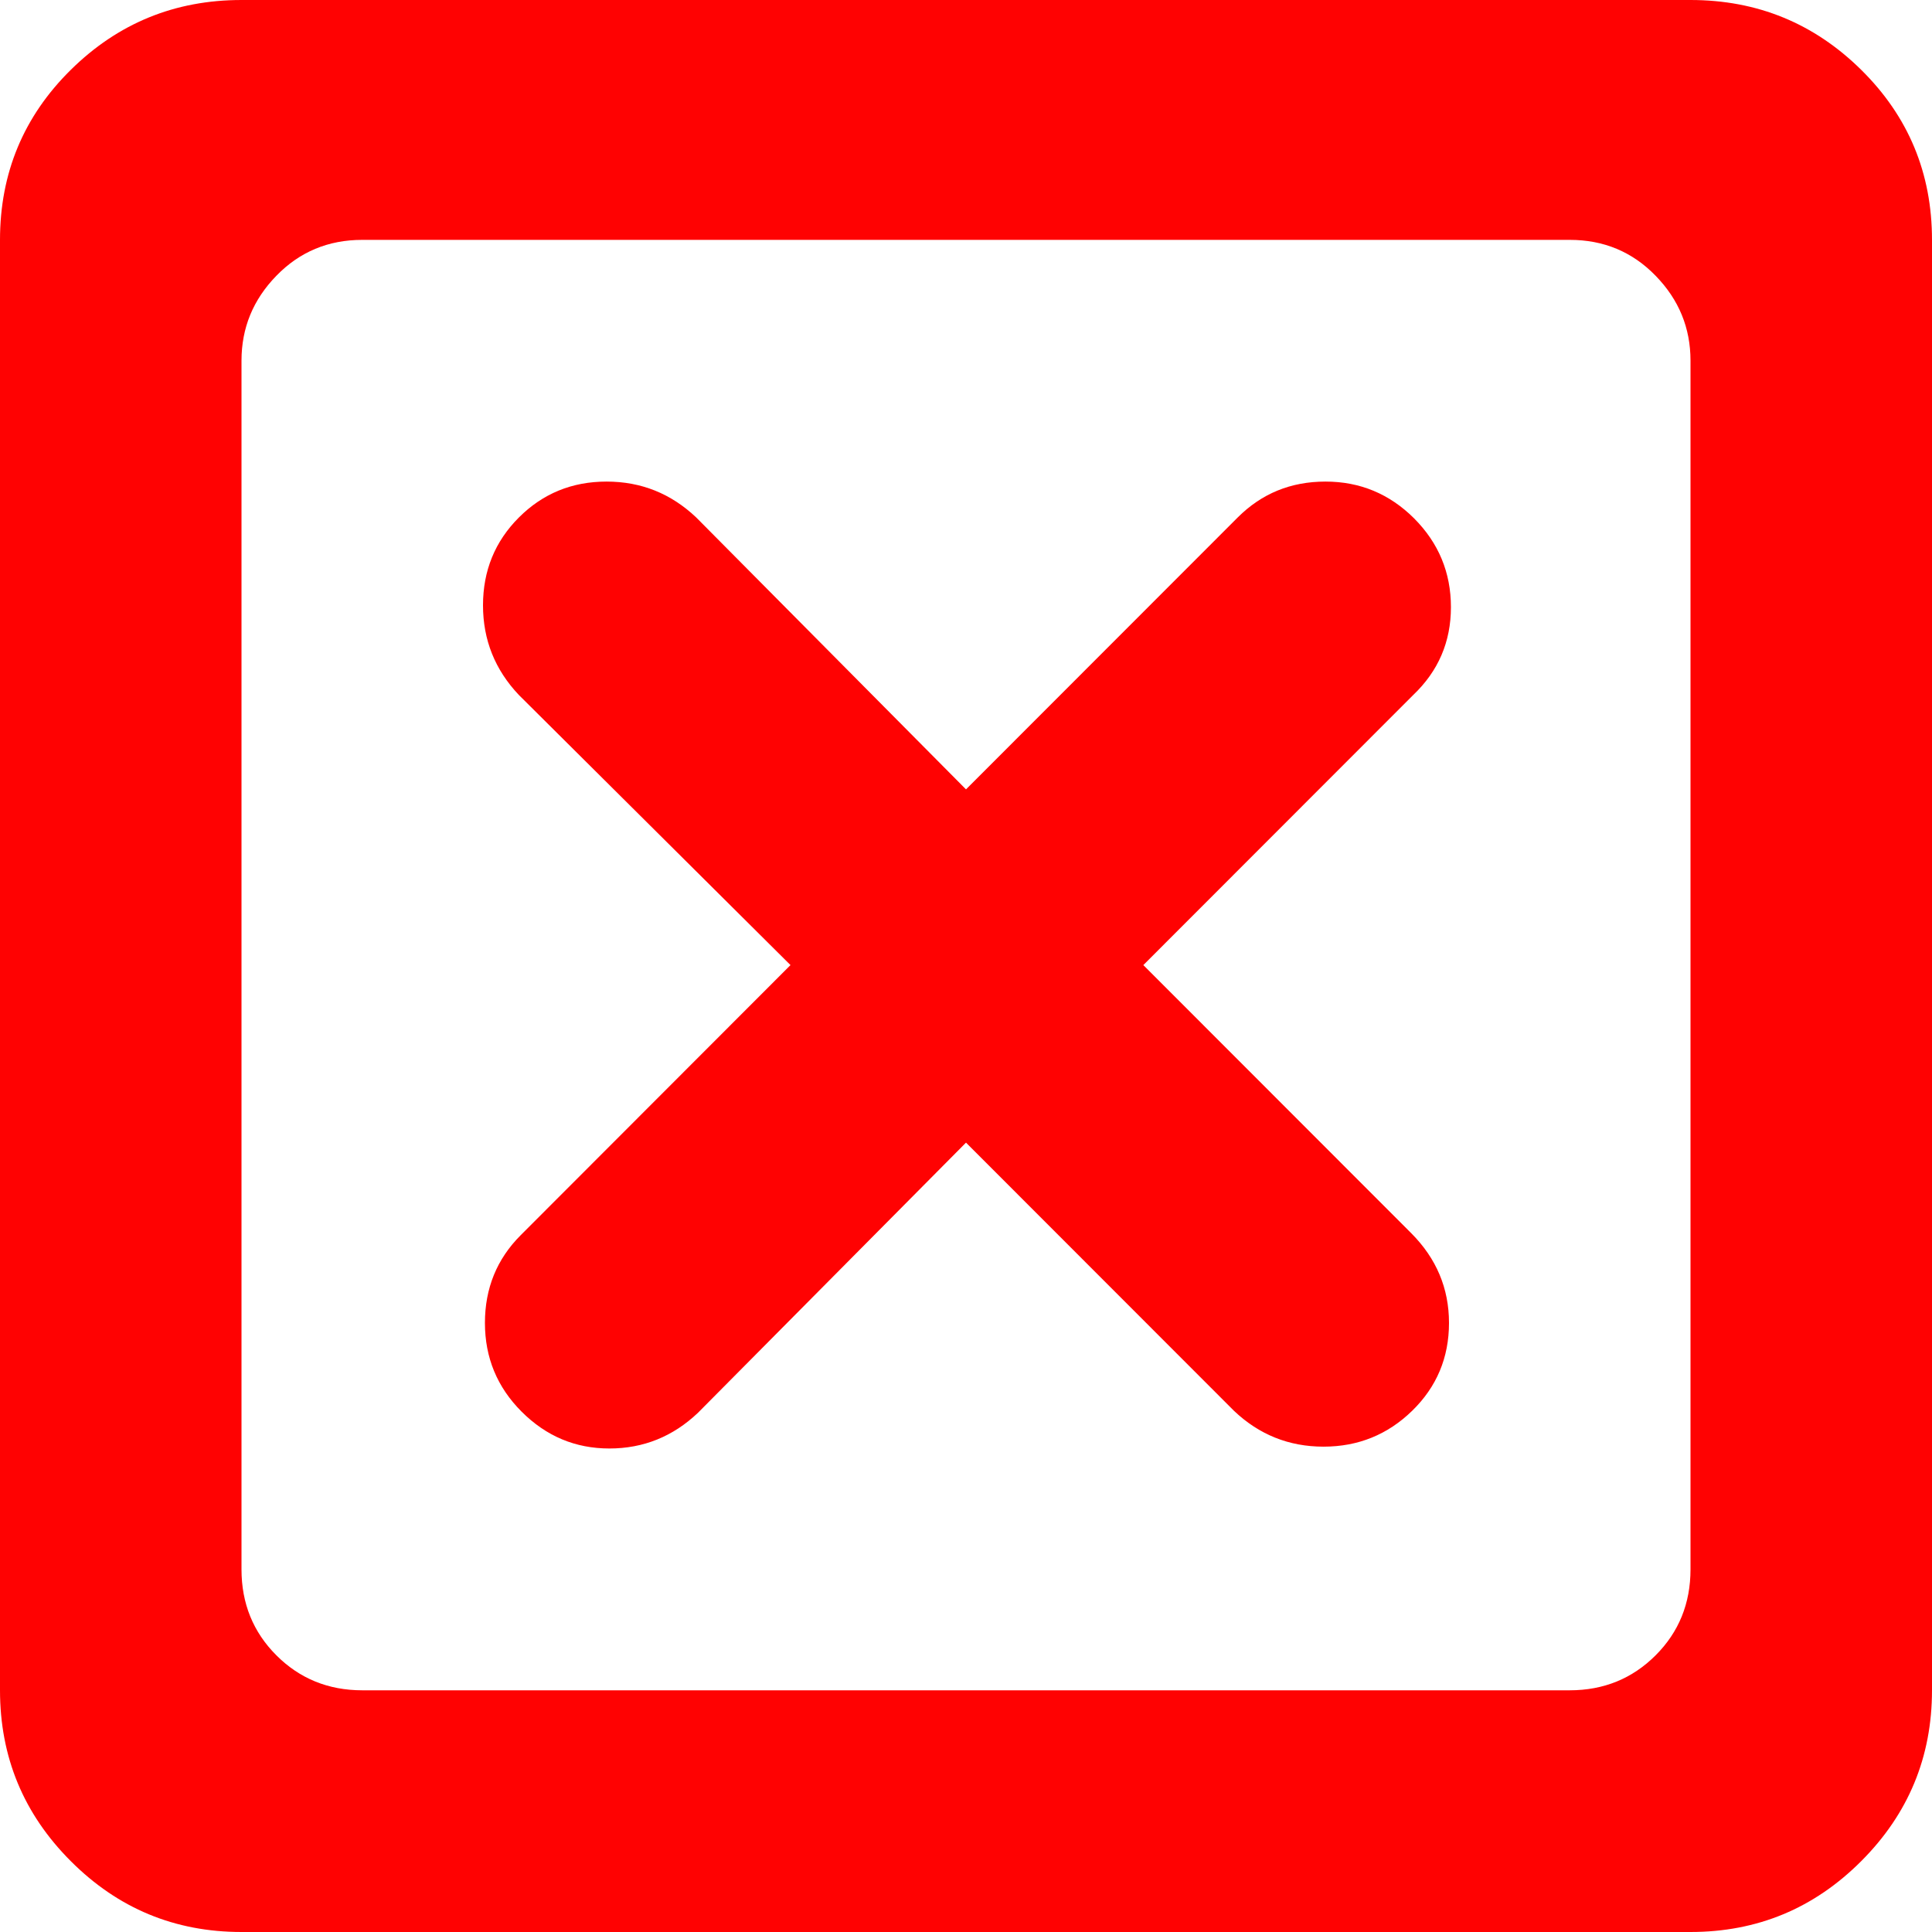
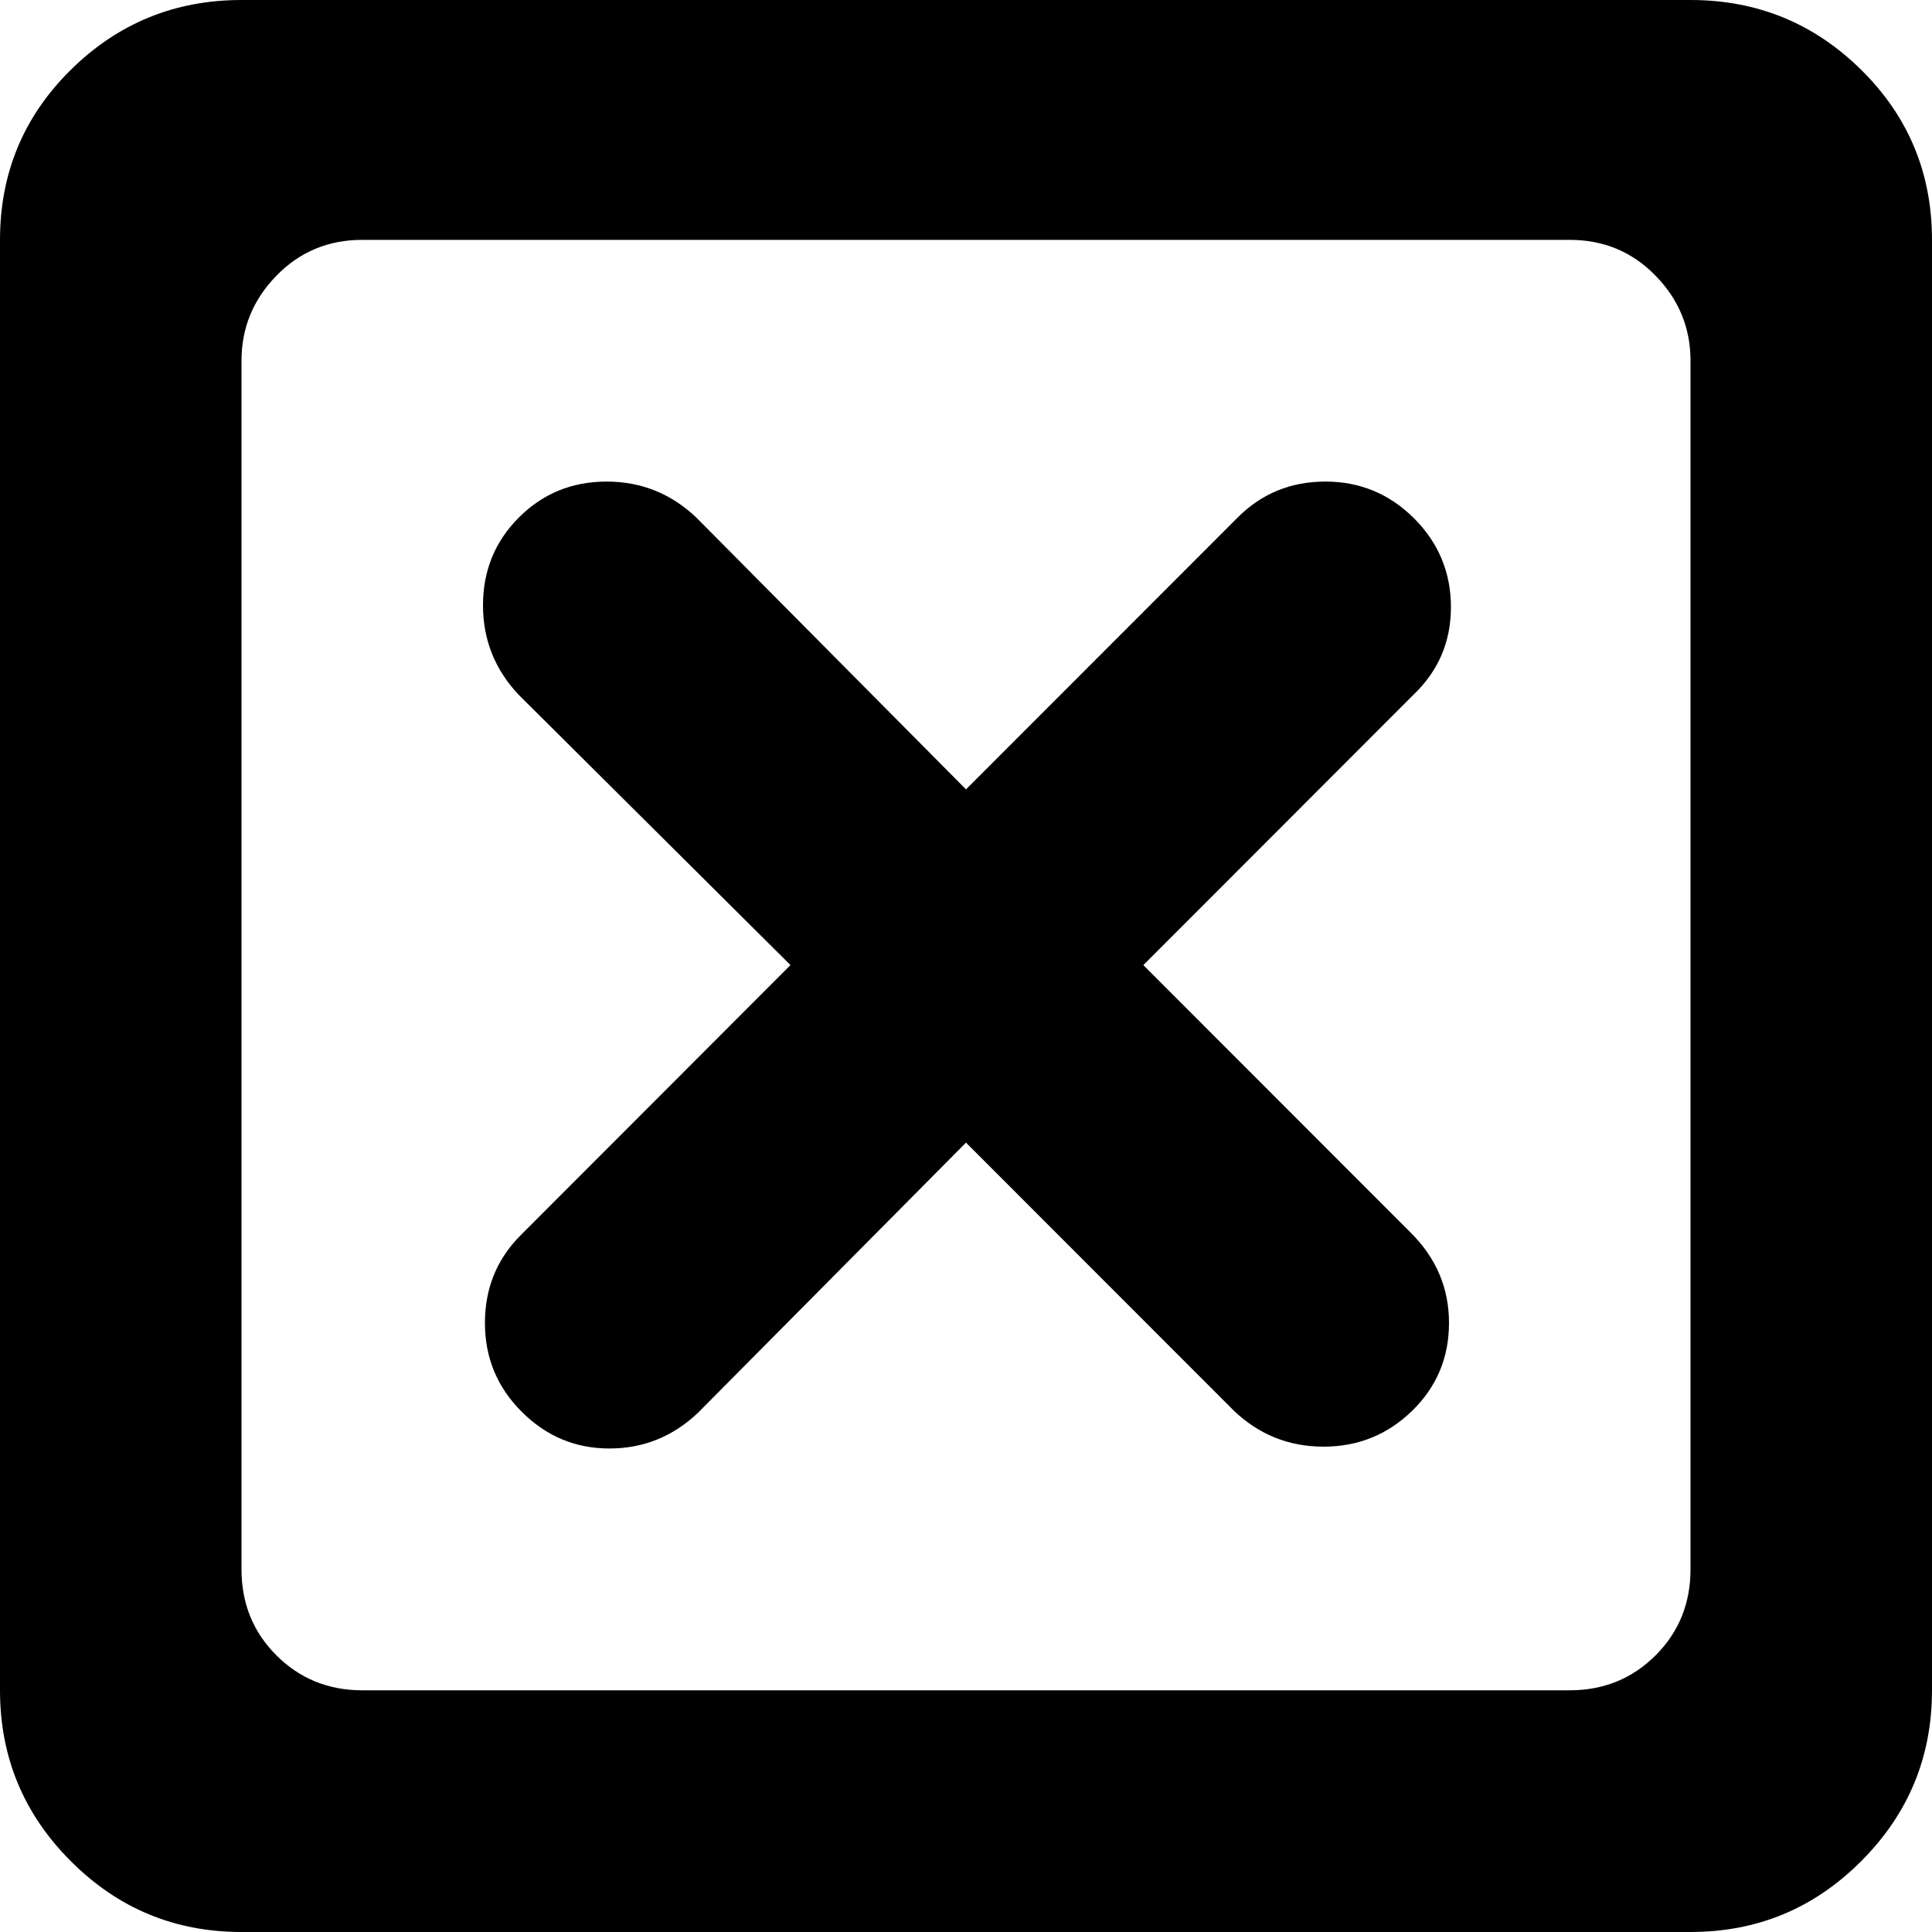
- <svg xmlns="http://www.w3.org/2000/svg" id="CheckTrue" width="19" height="19" viewBox="0 0 19 19" fill="none">
-   <path d="M16.625 19H2.375C1.719 19 1.16 18.768 0.696 18.303C0.232 17.839 0 17.279 0 16.623V2.359C0 1.703 0.232 1.145 0.696 0.687C1.16 0.229 1.719 0 2.375 0H16.625C17.281 0 17.84 0.229 18.304 0.687C18.768 1.145 19 1.703 19 2.359V16.623C19 17.279 18.768 17.839 18.304 18.303C17.84 18.768 17.281 19 16.625 19V19ZM16.625 3.547C16.625 3.225 16.511 2.947 16.282 2.712C16.053 2.476 15.771 2.359 15.438 2.359H3.562C3.229 2.359 2.947 2.476 2.718 2.712C2.489 2.947 2.375 3.225 2.375 3.547V15.434C2.375 15.768 2.489 16.05 2.718 16.279C2.947 16.508 3.229 16.623 3.562 16.623H15.438C15.771 16.623 16.053 16.508 16.282 16.279C16.511 16.05 16.625 15.768 16.625 15.434V3.547ZM11.244 9.491L13.879 12.128C14.126 12.376 14.25 12.67 14.25 13.01C14.25 13.351 14.129 13.639 13.888 13.874C13.647 14.109 13.356 14.227 13.016 14.227C12.676 14.227 12.382 14.109 12.135 13.874L9.5 11.237L6.865 13.893C6.618 14.128 6.327 14.245 5.993 14.245C5.659 14.245 5.372 14.125 5.13 13.883C4.889 13.642 4.769 13.351 4.769 13.01C4.769 12.67 4.886 12.382 5.121 12.147L7.774 9.491L5.103 6.835C4.868 6.587 4.75 6.293 4.75 5.953C4.75 5.612 4.868 5.324 5.103 5.089C5.338 4.854 5.625 4.736 5.965 4.736C6.306 4.736 6.599 4.854 6.847 5.089L9.5 7.763L12.172 5.089C12.407 4.854 12.694 4.736 13.035 4.736C13.375 4.736 13.665 4.857 13.907 5.098C14.148 5.34 14.269 5.631 14.269 5.971C14.269 6.312 14.145 6.6 13.898 6.835L11.244 9.491Z" fill="#FF0202" />
+ <svg xmlns="http://www.w3.org/2000/svg" id="CheckTrue" width="19" height="19" viewBox="0 0 19 19">
+   <path d="M16.625 19H2.375C1.719 19 1.16 18.768 0.696 18.303C0.232 17.839 0 17.279 0 16.623V2.359C0 1.703 0.232 1.145 0.696 0.687C1.16 0.229 1.719 0 2.375 0H16.625C17.281 0 17.84 0.229 18.304 0.687C18.768 1.145 19 1.703 19 2.359V16.623C19 17.279 18.768 17.839 18.304 18.303C17.84 18.768 17.281 19 16.625 19V19ZM16.625 3.547C16.625 3.225 16.511 2.947 16.282 2.712C16.053 2.476 15.771 2.359 15.438 2.359H3.562C3.229 2.359 2.947 2.476 2.718 2.712C2.489 2.947 2.375 3.225 2.375 3.547V15.434C2.375 15.768 2.489 16.05 2.718 16.279C2.947 16.508 3.229 16.623 3.562 16.623H15.438C15.771 16.623 16.053 16.508 16.282 16.279C16.511 16.05 16.625 15.768 16.625 15.434V3.547ZM11.244 9.491L13.879 12.128C14.126 12.376 14.25 12.67 14.25 13.01C14.25 13.351 14.129 13.639 13.888 13.874C13.647 14.109 13.356 14.227 13.016 14.227C12.676 14.227 12.382 14.109 12.135 13.874L9.5 11.237L6.865 13.893C6.618 14.128 6.327 14.245 5.993 14.245C5.659 14.245 5.372 14.125 5.13 13.883C4.889 13.642 4.769 13.351 4.769 13.01C4.769 12.67 4.886 12.382 5.121 12.147L7.774 9.491L5.103 6.835C4.868 6.587 4.75 6.293 4.75 5.953C4.75 5.612 4.868 5.324 5.103 5.089C5.338 4.854 5.625 4.736 5.965 4.736C6.306 4.736 6.599 4.854 6.847 5.089L9.5 7.763L12.172 5.089C12.407 4.854 12.694 4.736 13.035 4.736C13.375 4.736 13.665 4.857 13.907 5.098C14.148 5.34 14.269 5.631 14.269 5.971C14.269 6.312 14.145 6.6 13.898 6.835L11.244 9.491Z" />
</svg>
